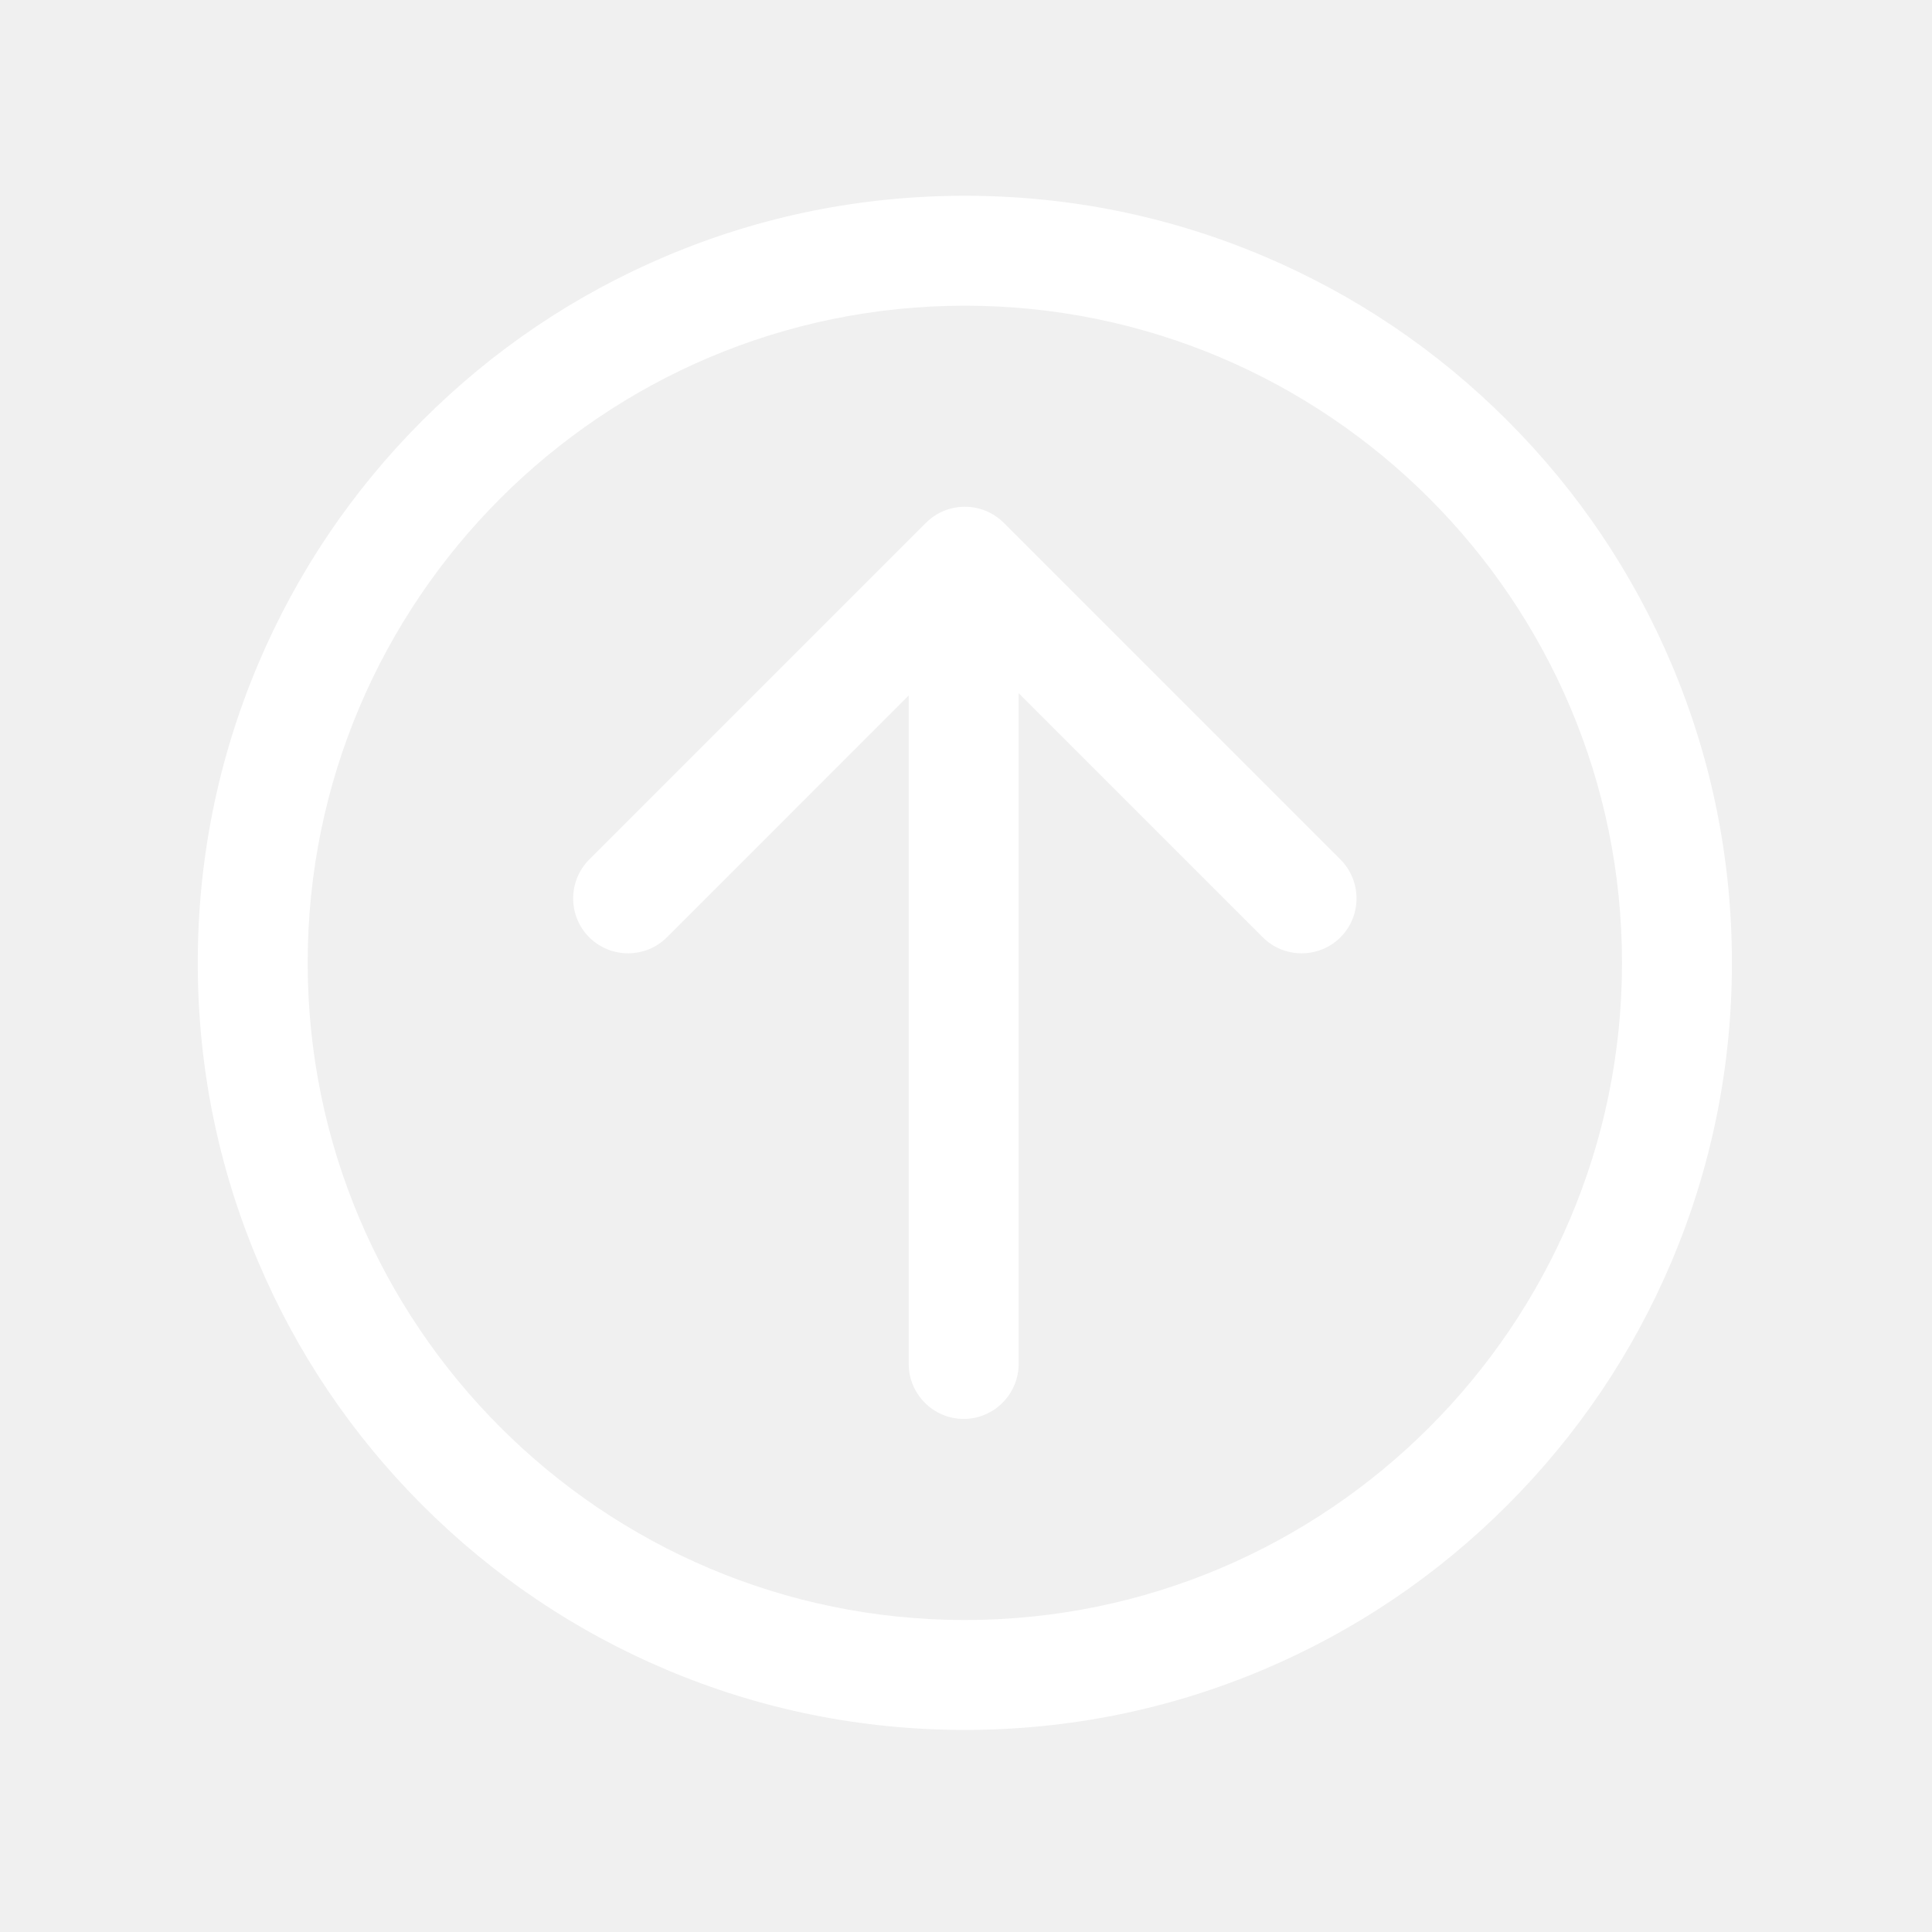
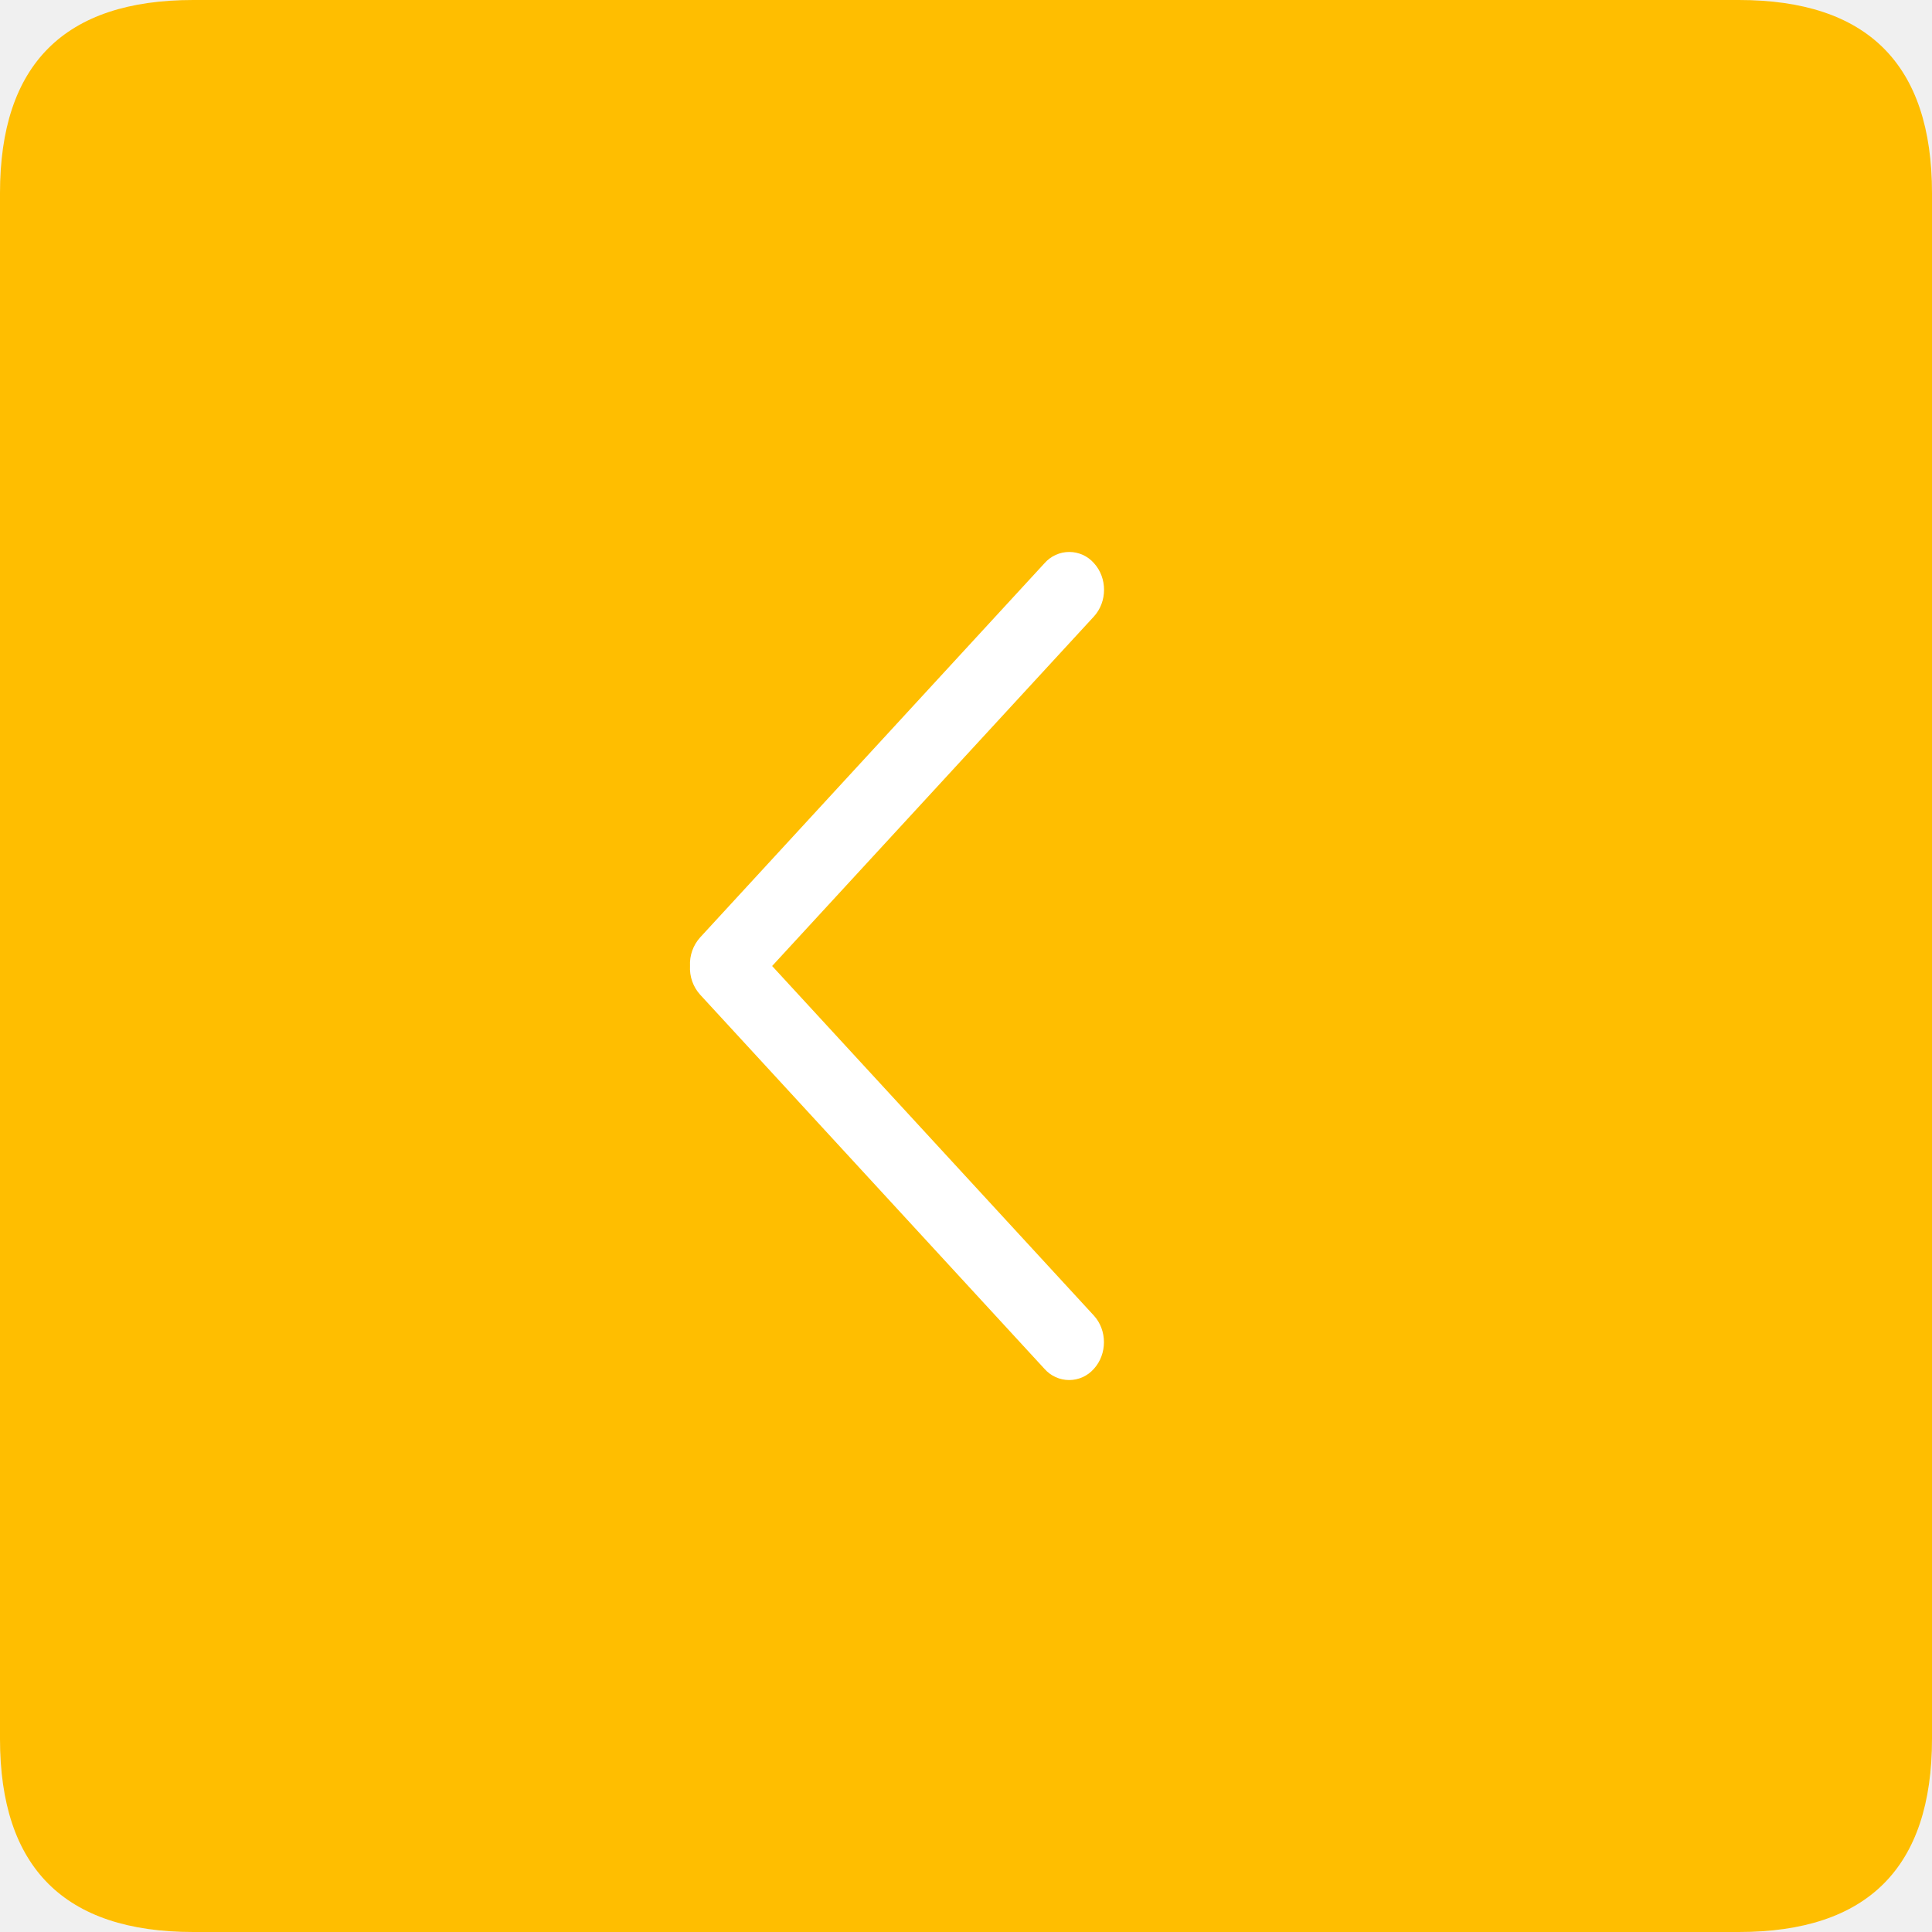
- <svg xmlns="http://www.w3.org/2000/svg" t="1530408726450" class="icon" style="" viewBox="0 0 1024 1024" version="1.1" p-id="10991" width="48" height="48">
-   <defs>
-     <style type="text/css" />
-   </defs>
-   <path d="M885.991 352.066c-20.479-48.418-49.789-91.893-87.119-129.222s-80.806-66.641-129.223-87.12c-50.141-21.209-103.389-31.962-158.262-31.962s-108.119 10.753-158.262 31.962c-48.418 20.479-91.893 49.789-129.222 87.12-37.329 37.329-66.641 80.806-87.12 129.222-21.209 50.142-31.962 103.389-31.962 158.262s10.753 108.121 31.962 158.263c20.479 48.417 49.789 91.893 87.12 129.222 37.329 37.329 80.806 66.64 129.222 87.119 50.142 21.21 103.389 31.963 158.262 31.963s108.121-10.753 158.262-31.963c48.418-20.479 91.893-49.789 129.223-87.119 37.329-37.329 66.64-80.806 87.119-129.222 21.209-50.142 31.963-103.389 31.963-158.263 0-54.871-10.754-108.119-31.963-158.262zM511.387 858.641c-192.059 0-348.311-156.252-348.311-348.311s156.252-348.311 348.311-348.311 348.311 156.252 348.311 348.311-156.251 348.311-348.311 348.311z" p-id="10992" fill="#ffffff" />
-   <path d="M490.791 277.091l-178.498 178.498c-11.328 11.328-11.328 29.863 0 41.193 11.327 11.327 29.863 11.327 41.193 0l128.156-128.157v354.309c0 16.020 13.107 29.127 29.127 29.127s29.127-13.107 29.127-29.127v-355.547l129.395 129.395c11.328 11.327 29.863 11.327 41.193 0 11.328-11.328 11.328-29.863 0-41.193l-178.498-178.499c-11.328-11.328-29.863-11.328-41.193 0z" p-id="10993" fill="#ffffff" />
+ <svg xmlns="http://www.w3.org/2000/svg" t="1571754592565" class="icon" viewBox="0 0 1024 1024" version="1.1" p-id="14036" width="64" height="64">
+   <path d="M0 0m102.4 0l819.2 0q102.4 0 102.4 102.4l0 819.2q0 102.4-102.4 102.4l-819.2 0q-102.4 0-102.4-102.4l0-819.2q0-102.4 102.4-102.4Z" fill="#FFBE00" p-id="14037" data-spm-anchor-id="a313x.7781069.0.i6" class="selected" />
+   <path d="M365.722 512a20.992 20.992 0 0 1 5.376-15.155l182.579-198.4a17.408 17.408 0 0 1 26.112 0c7.168 7.834 7.168 20.48 0 28.314L409.242 512l170.496 185.242c7.168 7.782 7.168 20.48 0 28.314a17.408 17.408 0 0 1-26.112 0l-182.579-198.4A20.992 20.992 0 0 1 365.722 512z" fill="#ffffff" p-id="14038" />
</svg>
